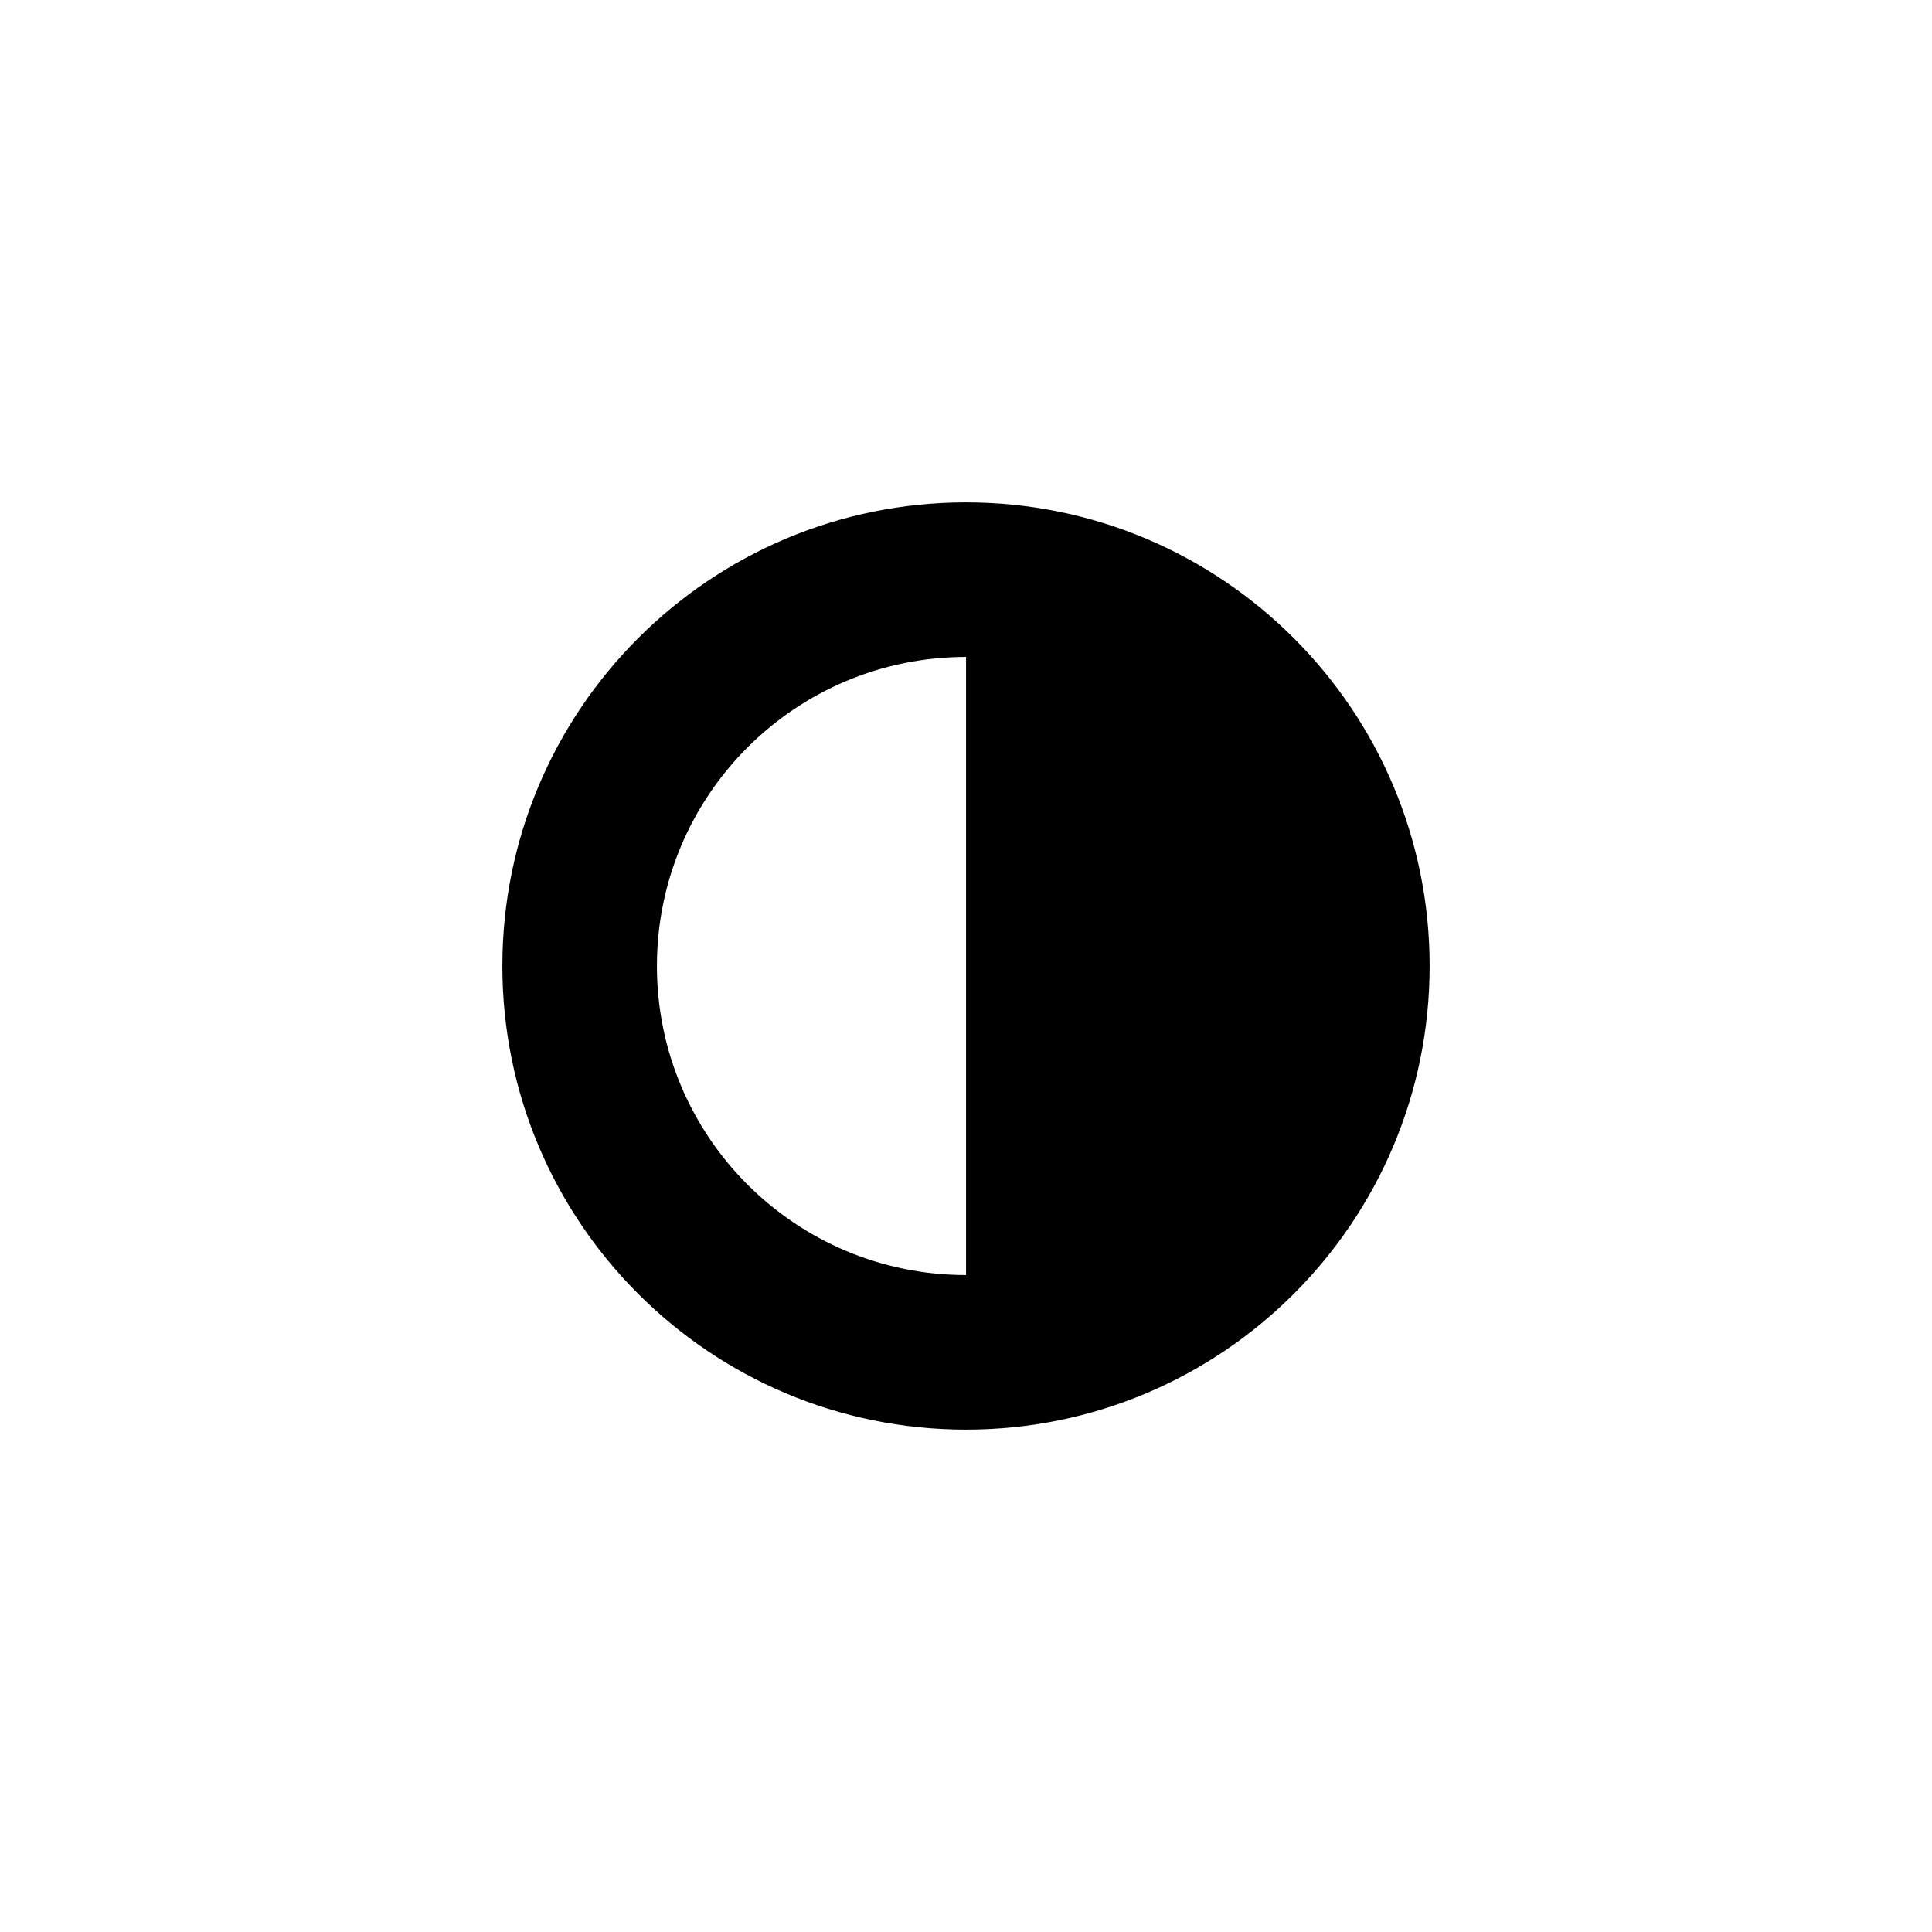
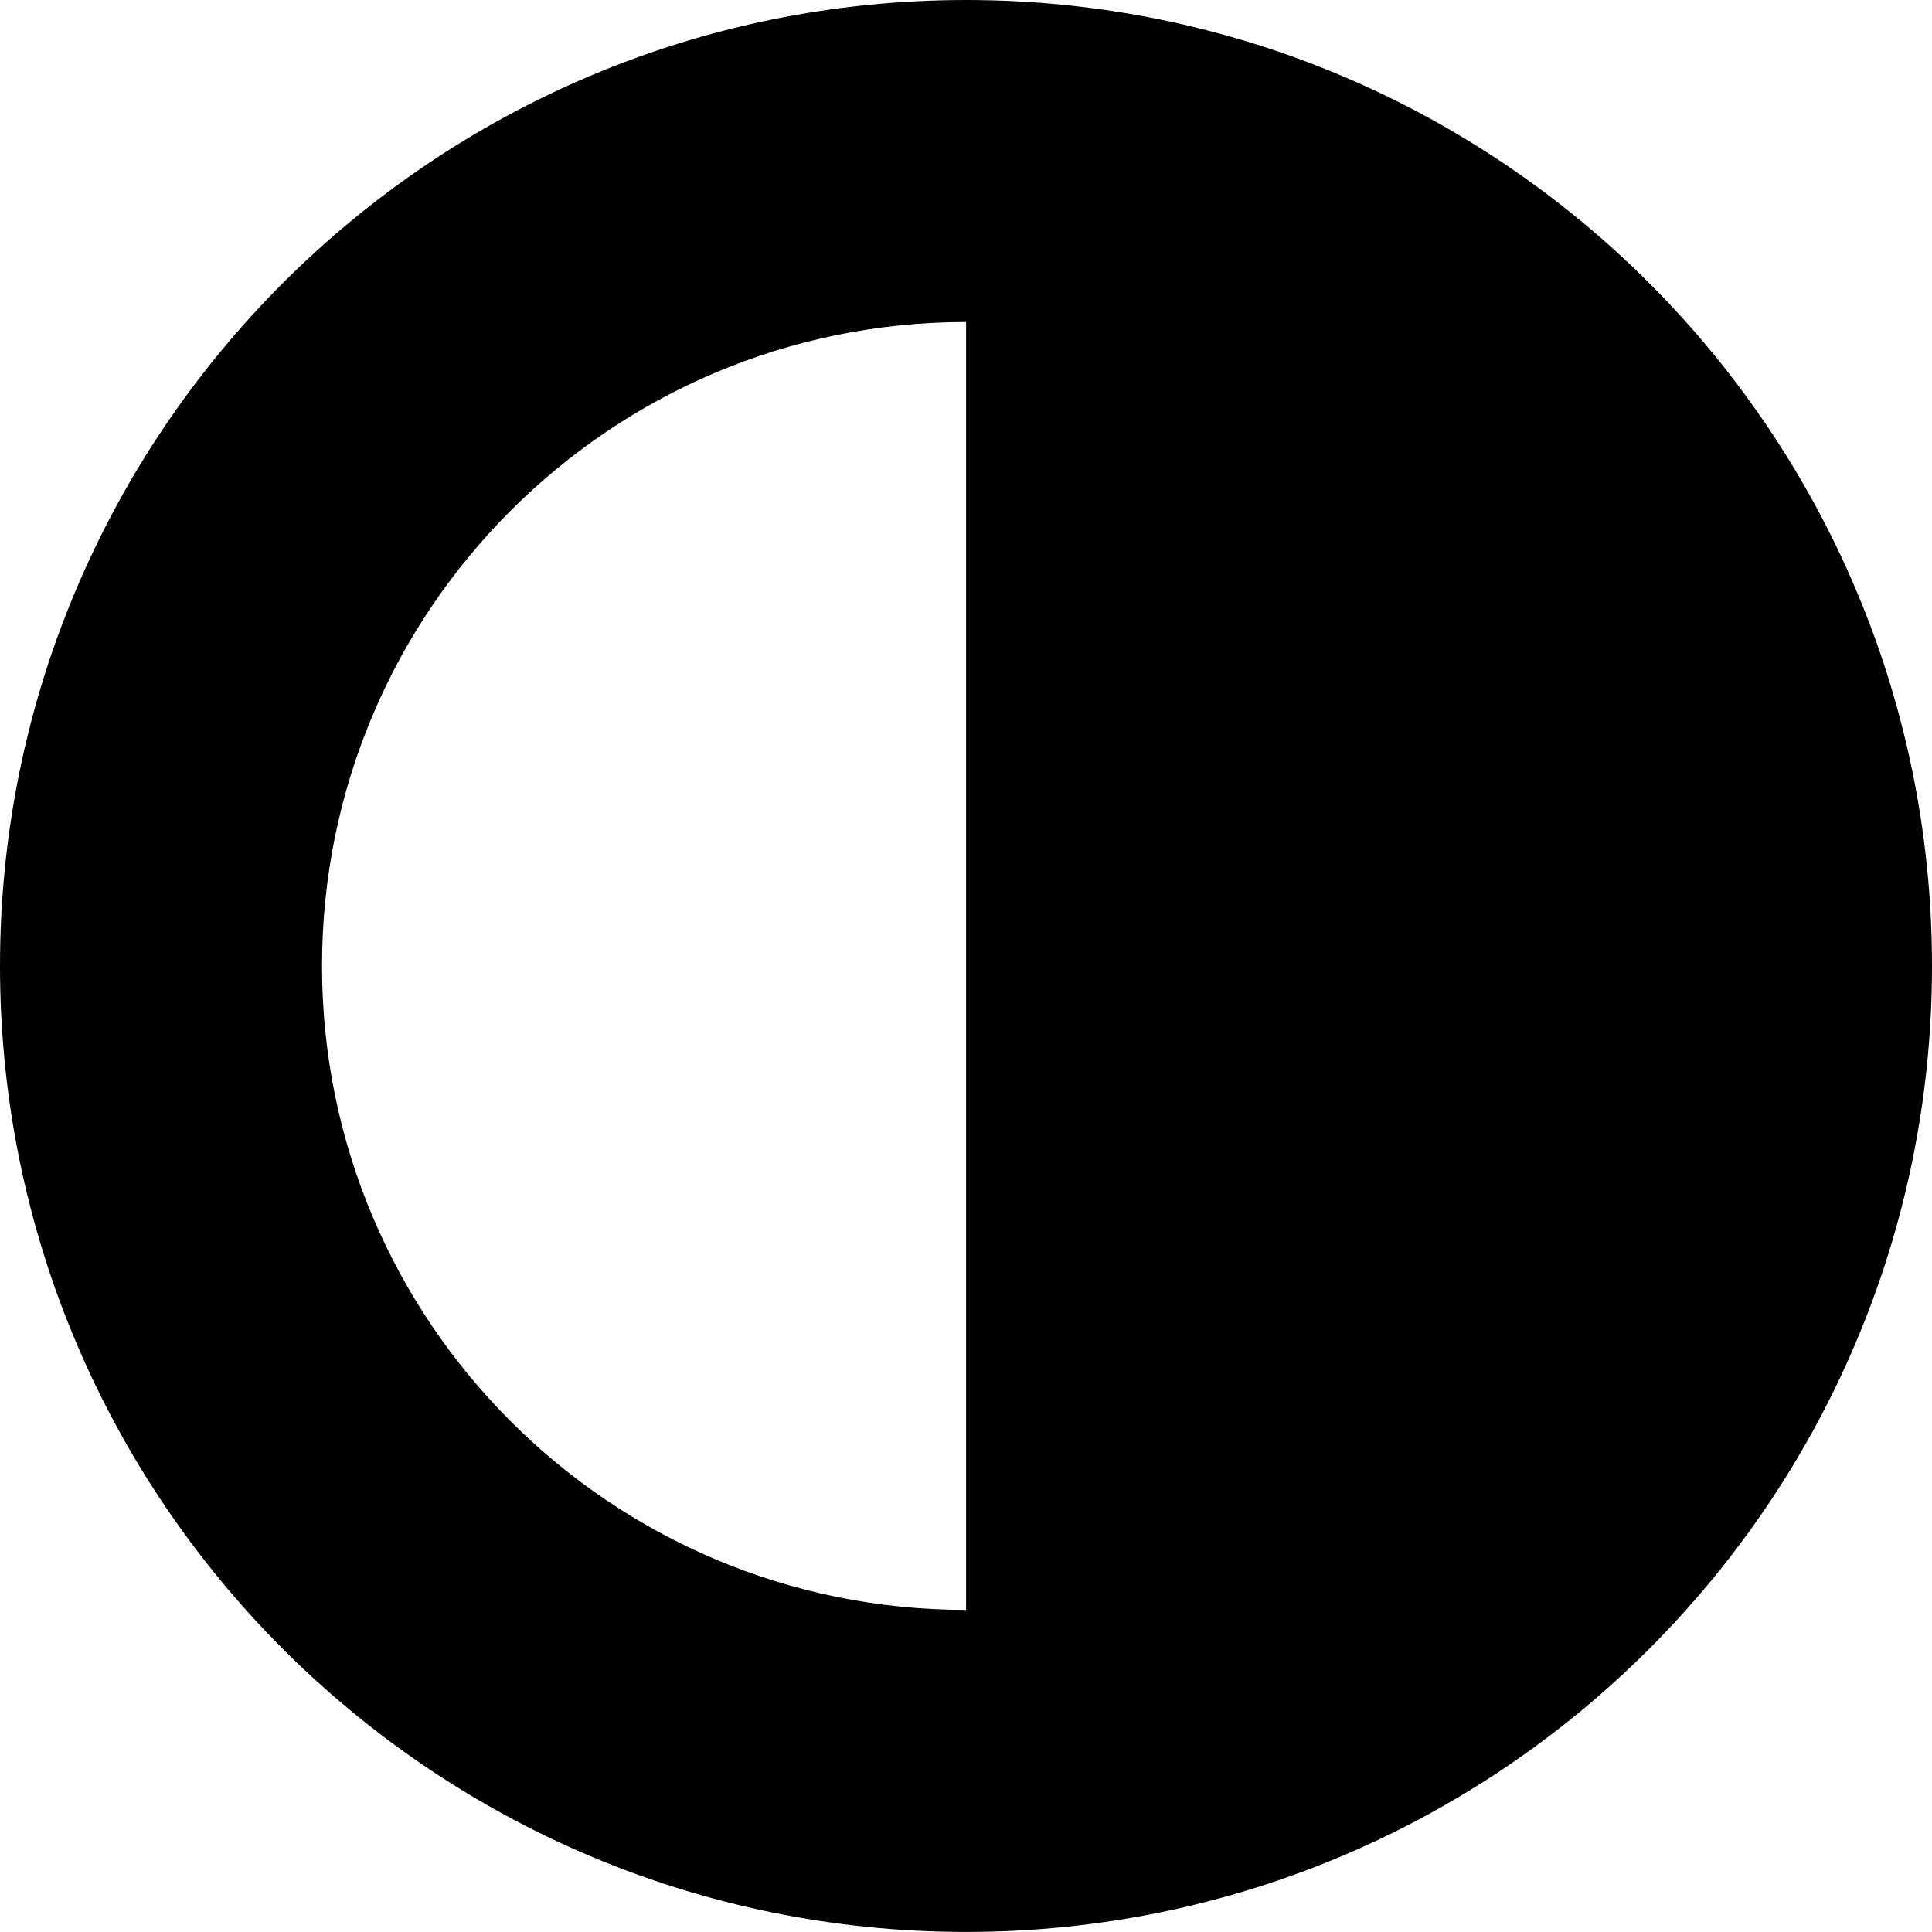
- <svg xmlns="http://www.w3.org/2000/svg" version="1.1" id="Layer_1" x="0px" y="0px" width="100px" height="100px" viewBox="0 0 100 100" enable-background="new 0 0 100 100" xml:space="preserve">
+ <svg xmlns="http://www.w3.org/2000/svg" version="1.1" id="Layer_1" x="0px" y="0px" width="84.24" height="84.237" viewBox="0 0 167.986 167.979" enable-background="new 0 0 100 100" xml:space="preserve">
  <defs id="defs1" />
-   <path fill-rule="evenodd" clip-rule="evenodd" d="m 50.002,73.997 c 13.25,0 23.996,-10.742 23.996,-23.998 0,-13.252 -10.746,-23.996 -23.996,-23.996 -13.254,0 -24,10.744 -24,23.996 0,13.256 10.746,23.998 24,23.998 z m 0,-8 c -8.836,0 -16,-7.16 -16,-15.998 0,-8.834 7.164,-15.996 16,-15.996 z" id="path1" style="stroke-width:2" />
+   <path fill-rule="evenodd" clip-rule="evenodd" d="M 84,167.979 C 130.375,167.979 167.986,130.382 167.986,83.986 167.986,37.604 130.375,0 84,0 37.611,0 0,37.604 0,83.986 0,130.382 37.611,167.979 84,167.979 Z m 0,-28 c -30.926,0 -56,-25.06 -56,-55.993 0,-30.919 25.074,-55.986 56,-55.986 z" id="path1" style="stroke-width:7" />
</svg>
